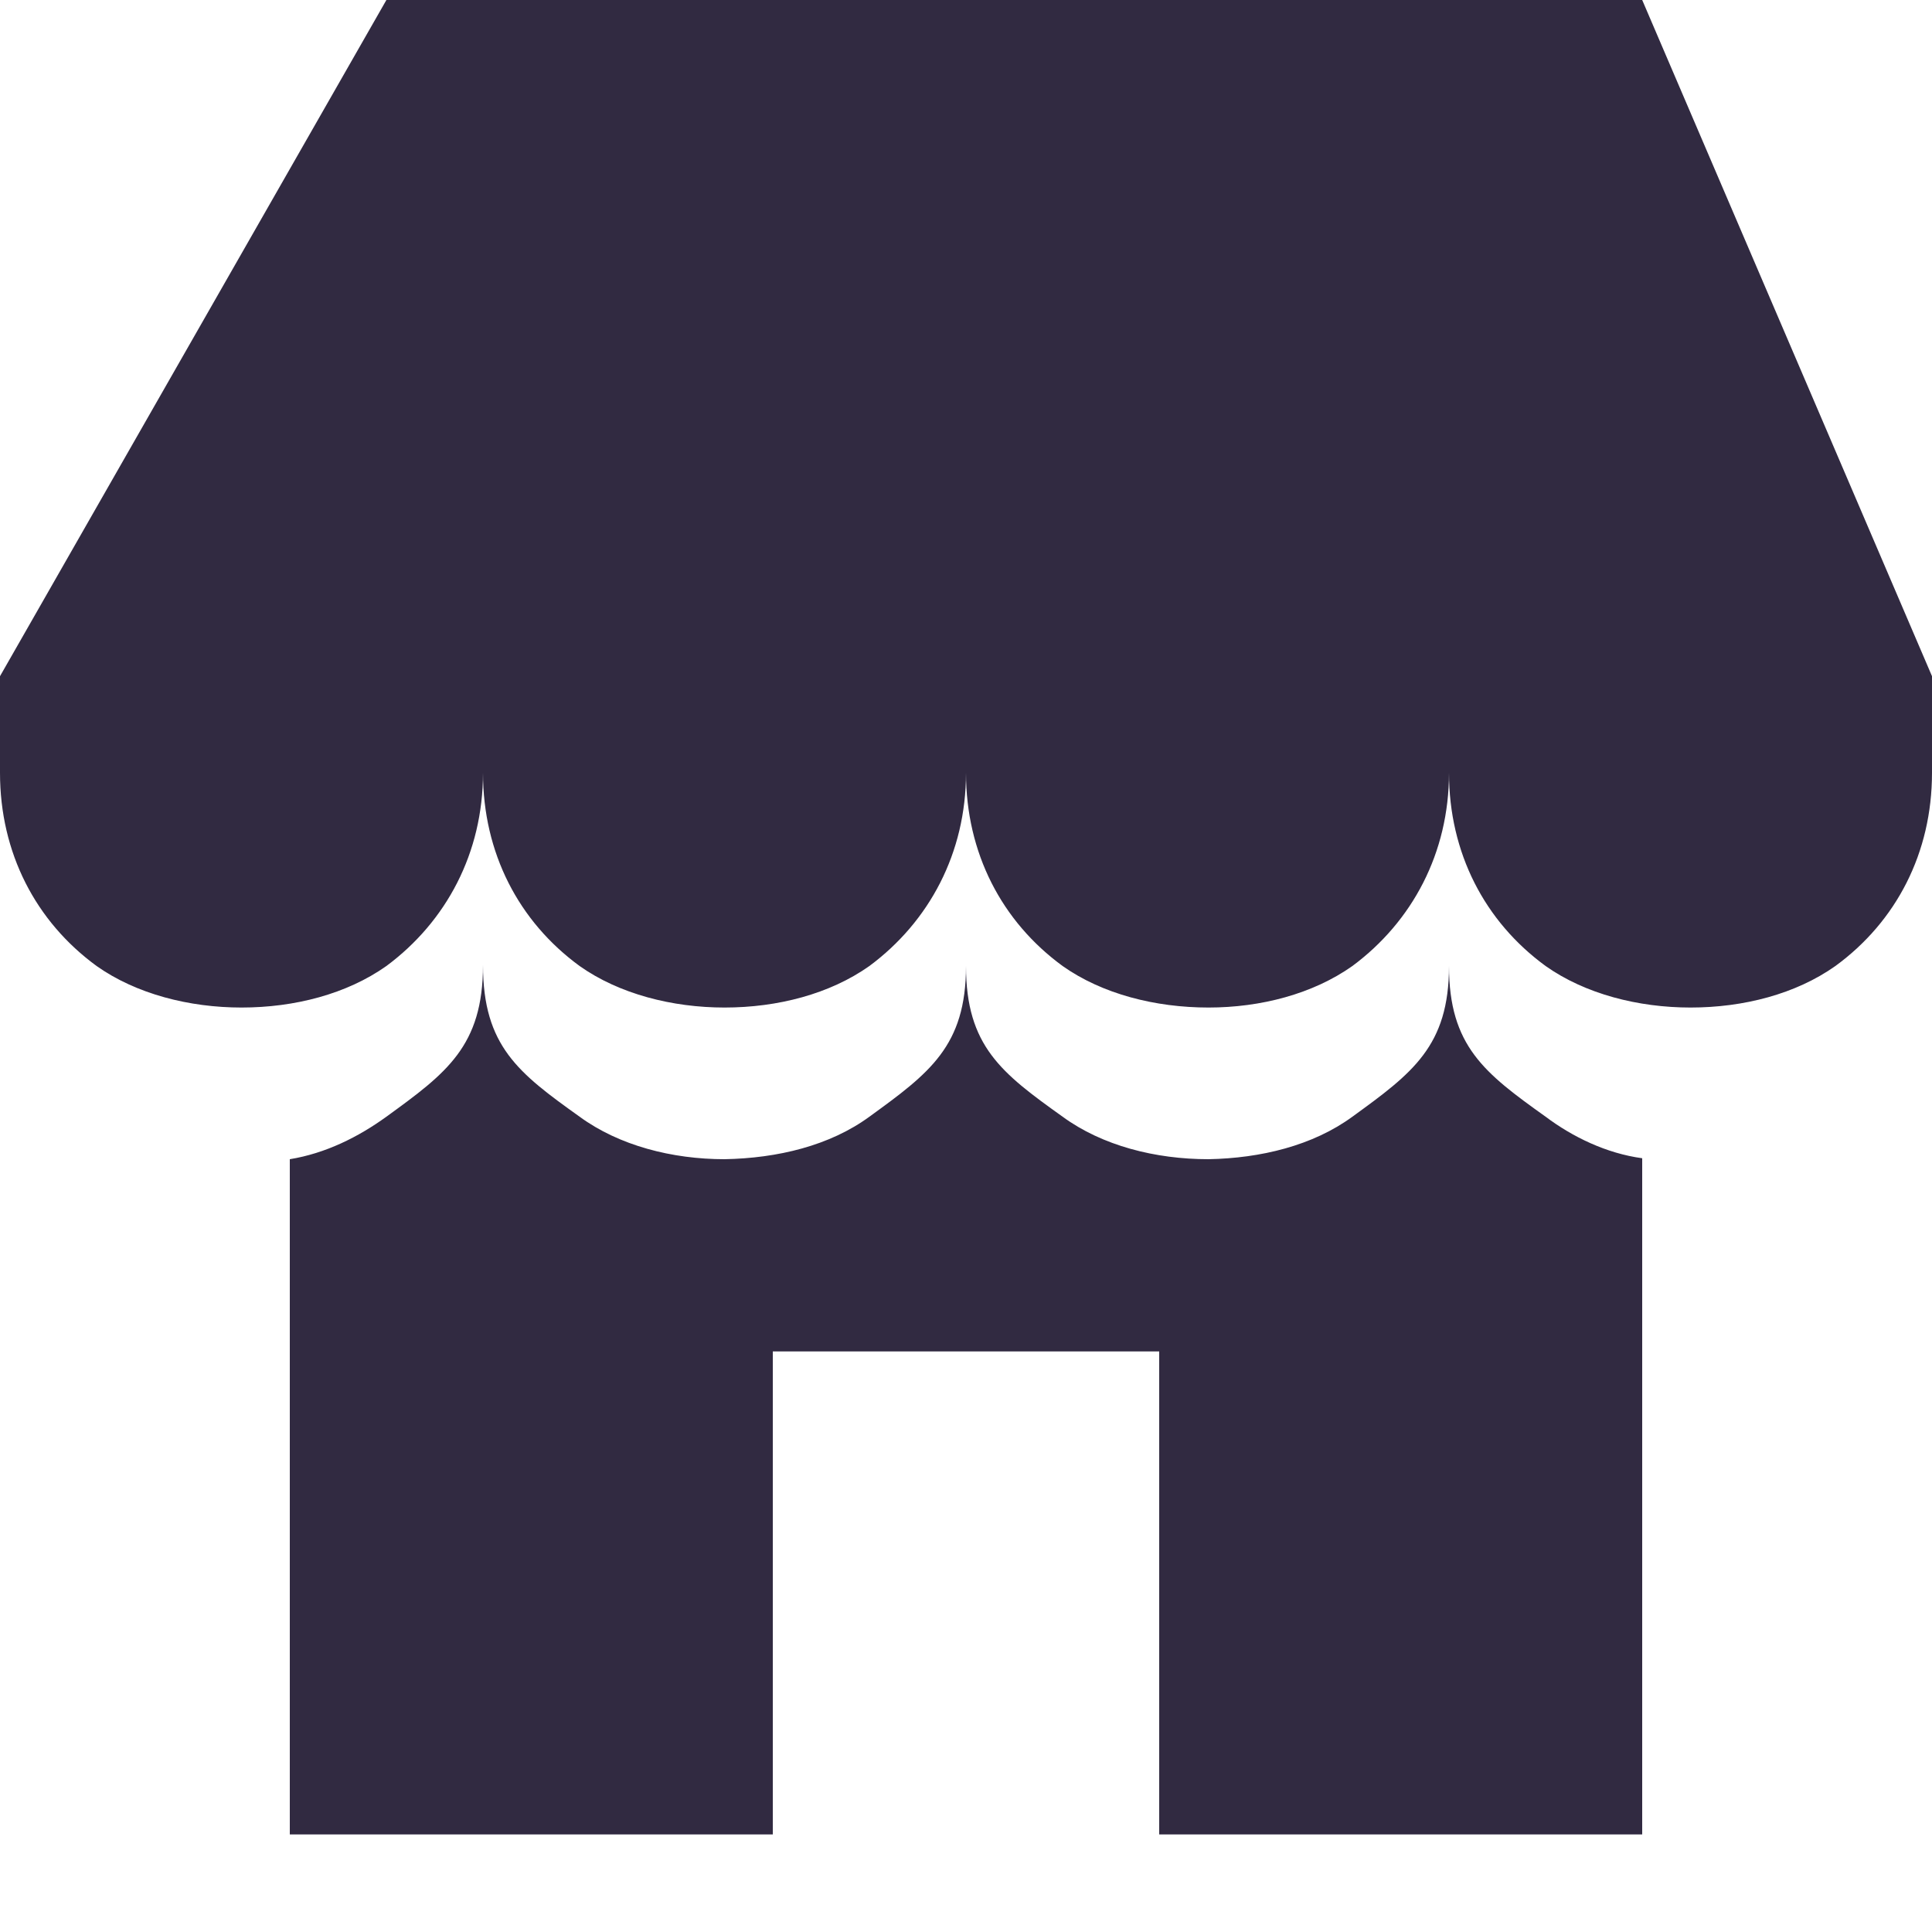
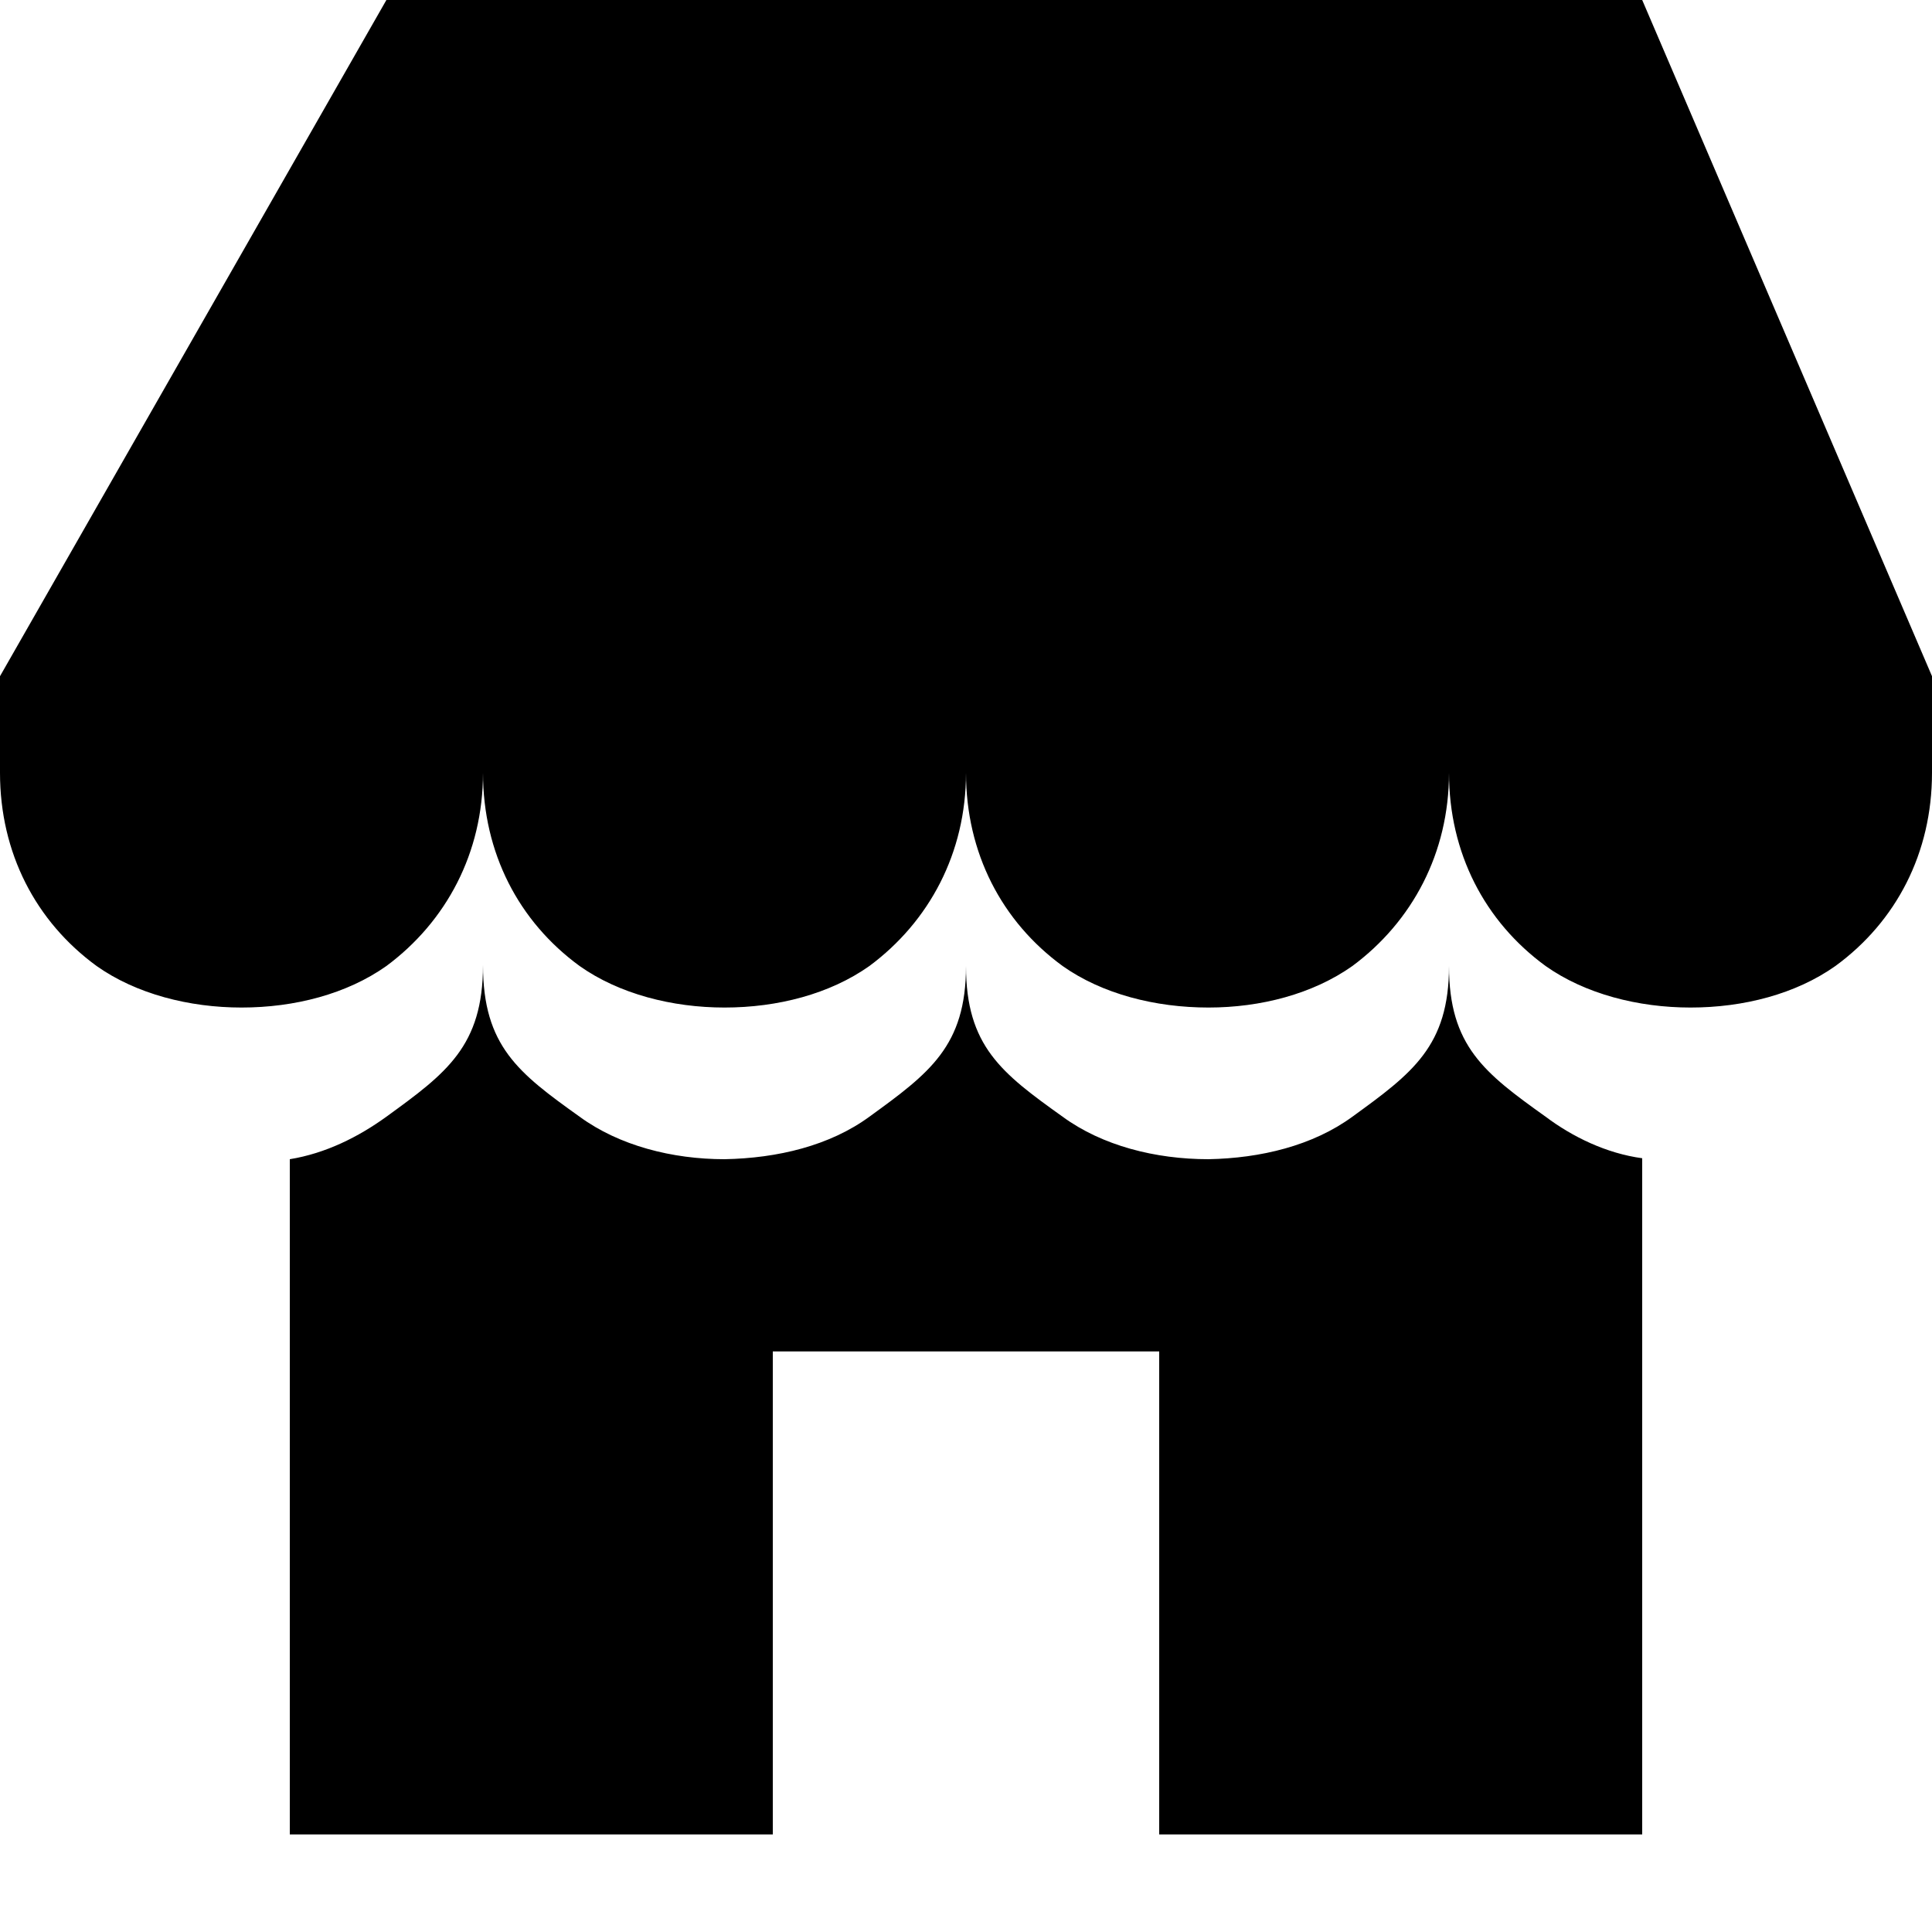
- <svg xmlns="http://www.w3.org/2000/svg" width="22" height="22" viewBox="0 0 22 22" fill="none">
-   <path d="M1.1 11C1.551 11.319 2.156 11.473 2.75 11.473C3.355 11.473 3.949 11.319 4.4 11C5.082 10.494 5.5 9.713 5.5 8.8C5.5 9.713 5.907 10.494 6.6 11C7.051 11.319 7.656 11.473 8.25 11.473C8.855 11.473 9.449 11.319 9.9 11C10.582 10.494 11 9.713 11 8.8C11 9.713 11.407 10.494 12.1 11C12.551 11.319 13.156 11.473 13.761 11.473C14.355 11.473 14.949 11.319 15.4 11C16.082 10.494 16.5 9.713 16.5 8.8C16.5 9.713 16.907 10.494 17.6 11C18.051 11.319 18.656 11.473 19.25 11.473C19.855 11.473 20.449 11.319 20.9 11C21.593 10.494 22 9.713 22 8.8V7.7L18.7 0H4.4L0 7.7V8.8C0 9.713 0.407 10.494 1.1 11ZM3.3 20.889H8.8V15.389H13.2V20.889H18.7V13.189C18.293 13.134 17.908 12.947 17.6 12.716C16.907 12.221 16.5 11.913 16.5 11C16.5 11.913 16.082 12.221 15.4 12.716C14.949 13.046 14.355 13.189 13.761 13.2C13.156 13.2 12.551 13.046 12.1 12.716C11.407 12.221 11 11.913 11 11C11 11.913 10.582 12.221 9.9 12.716C9.449 13.046 8.855 13.189 8.25 13.2C7.656 13.2 7.051 13.046 6.6 12.716C5.907 12.221 5.5 11.913 5.5 10.989C5.5 11.913 5.082 12.221 4.4 12.716C4.081 12.947 3.707 13.134 3.3 13.2V20.889Z" fill="#312A41" />
+ <svg xmlns="http://www.w3.org/2000/svg" width="22" height="22" viewBox="0 0 22 22" fill="currentColor">
+   <path d="M1.1 11C1.551 11.319 2.156 11.473 2.75 11.473C3.355 11.473 3.949 11.319 4.4 11C5.082 10.494 5.5 9.713 5.5 8.8C5.5 9.713 5.907 10.494 6.6 11C7.051 11.319 7.656 11.473 8.25 11.473C8.855 11.473 9.449 11.319 9.9 11C10.582 10.494 11 9.713 11 8.8C11 9.713 11.407 10.494 12.1 11C12.551 11.319 13.156 11.473 13.761 11.473C14.355 11.473 14.949 11.319 15.4 11C16.082 10.494 16.5 9.713 16.5 8.8C16.5 9.713 16.907 10.494 17.6 11C18.051 11.319 18.656 11.473 19.25 11.473C19.855 11.473 20.449 11.319 20.9 11C21.593 10.494 22 9.713 22 8.8V7.7L18.7 0H4.4L0 7.7V8.8C0 9.713 0.407 10.494 1.1 11ZM3.3 20.889H8.8V15.389H13.2V20.889H18.7V13.189C18.293 13.134 17.908 12.947 17.6 12.716C16.907 12.221 16.5 11.913 16.5 11C16.5 11.913 16.082 12.221 15.4 12.716C14.949 13.046 14.355 13.189 13.761 13.2C13.156 13.2 12.551 13.046 12.1 12.716C11.407 12.221 11 11.913 11 11C11 11.913 10.582 12.221 9.9 12.716C9.449 13.046 8.855 13.189 8.25 13.2C7.656 13.2 7.051 13.046 6.6 12.716C5.907 12.221 5.5 11.913 5.5 10.989C5.5 11.913 5.082 12.221 4.4 12.716C4.081 12.947 3.707 13.134 3.3 13.2V20.889Z" />
</svg>
